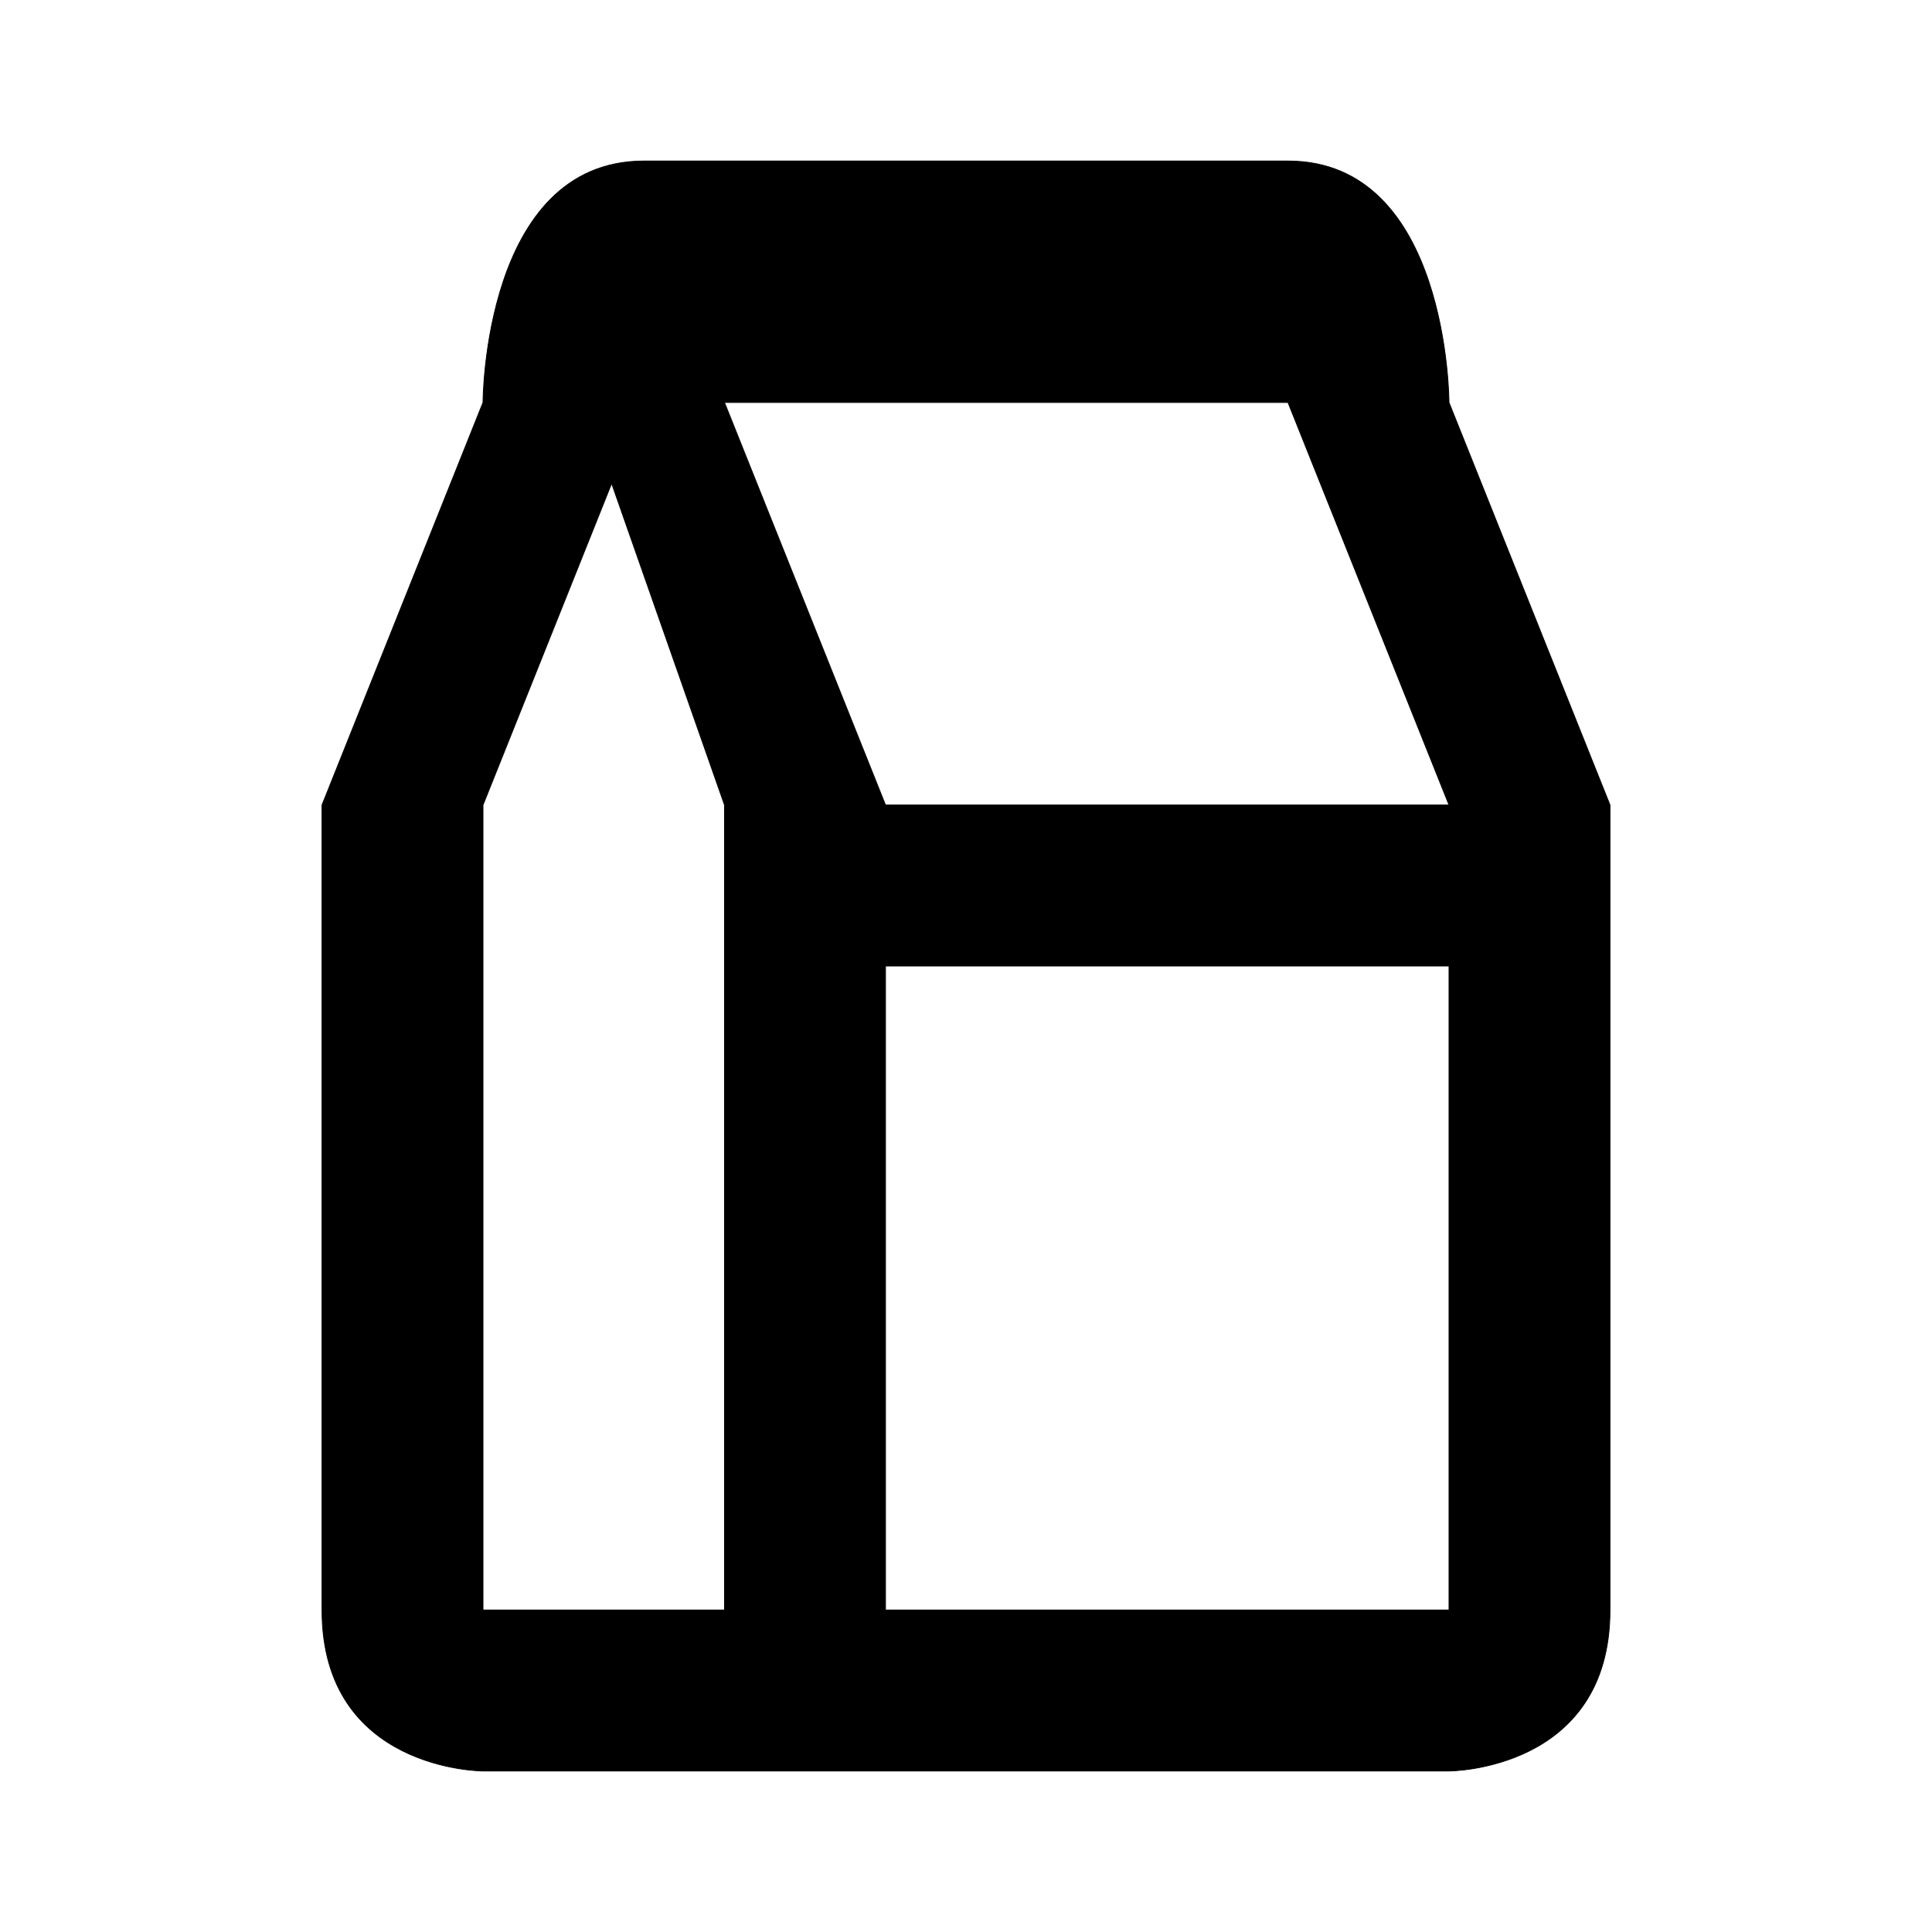
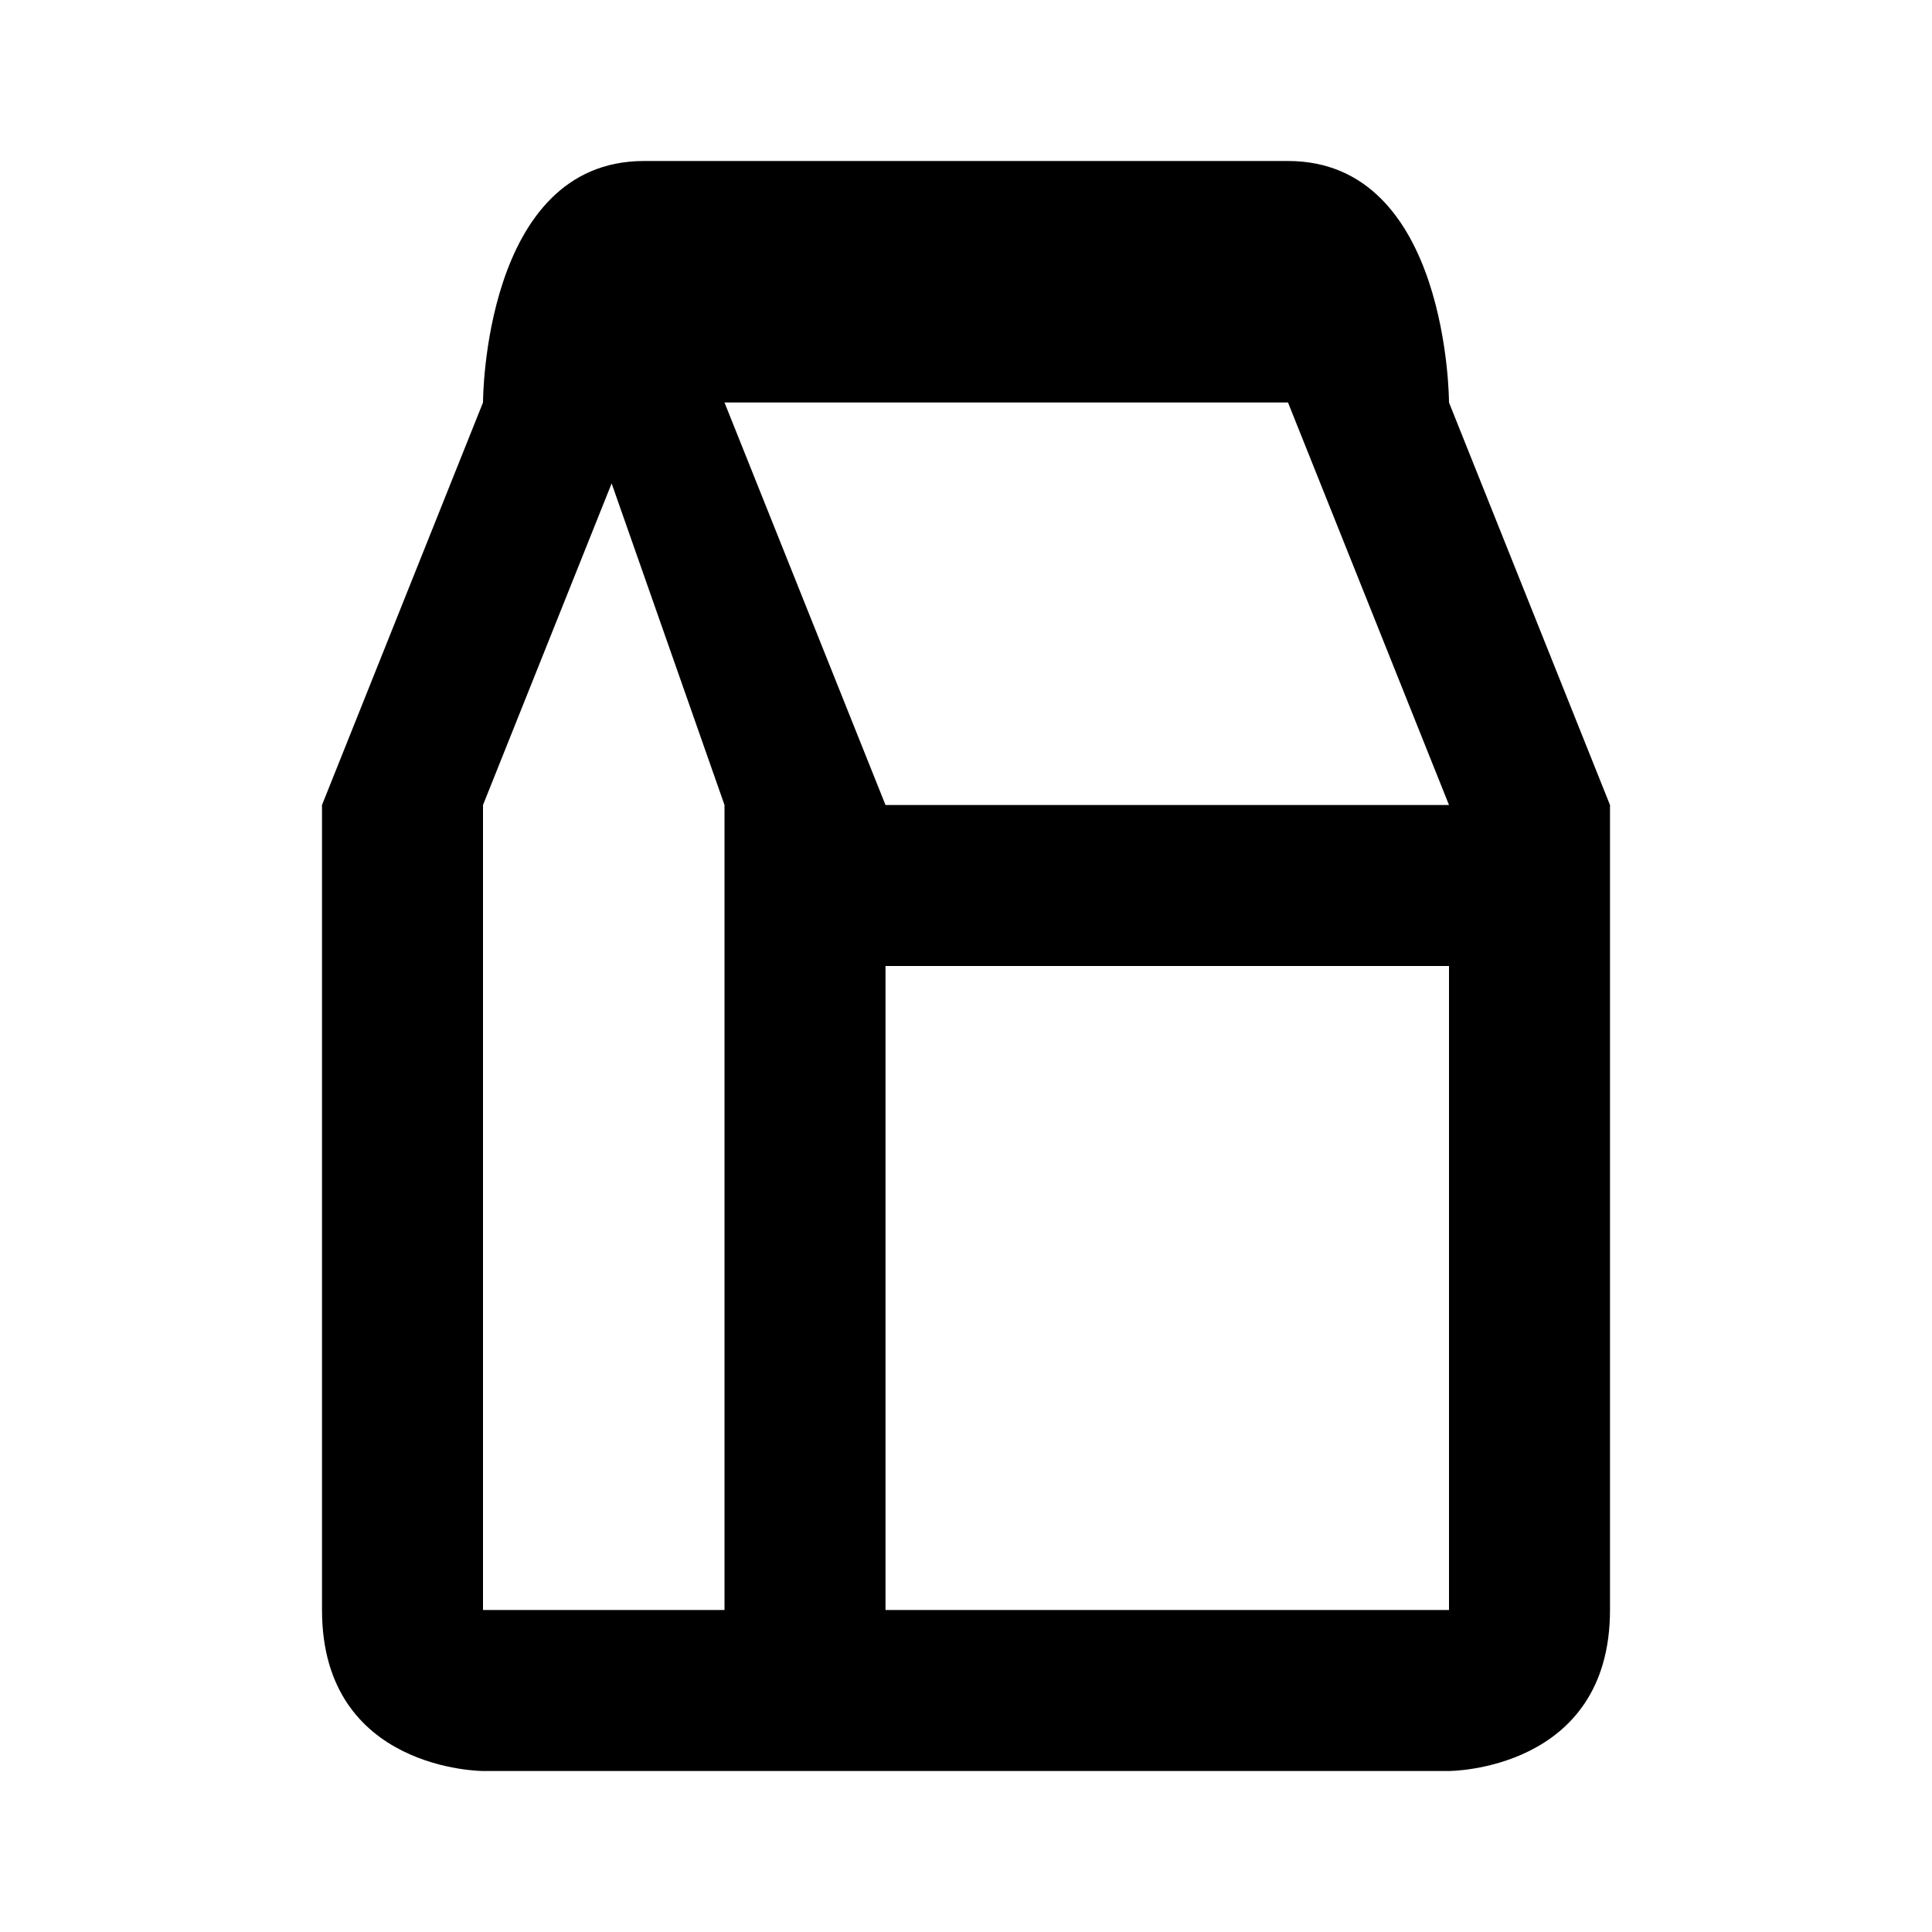
<svg xmlns="http://www.w3.org/2000/svg" viewBox="0 0 24 24">
-   <path stroke="#000" stroke-width=".01" d="M20 20c0 2-2 2-2 2H6s-2 0-2-2V10l2-5s0-3 2-3h8c2 0 2 3 2 3l2 5zm-2 0v-8h-7v8zm0-10-2-5H9l2 5zM6 20h3V10L7.598 6.005 6 10z" />
+   <path d="M20 20c0 2-2 2-2 2H6s-2 0-2-2V10l2-5s0-3 2-3h8c2 0 2 3 2 3l2 5zm-2 0v-8h-7v8zm0-10-2-5H9l2 5zM6 20h3V10L7.598 6.005 6 10z" />
</svg>
